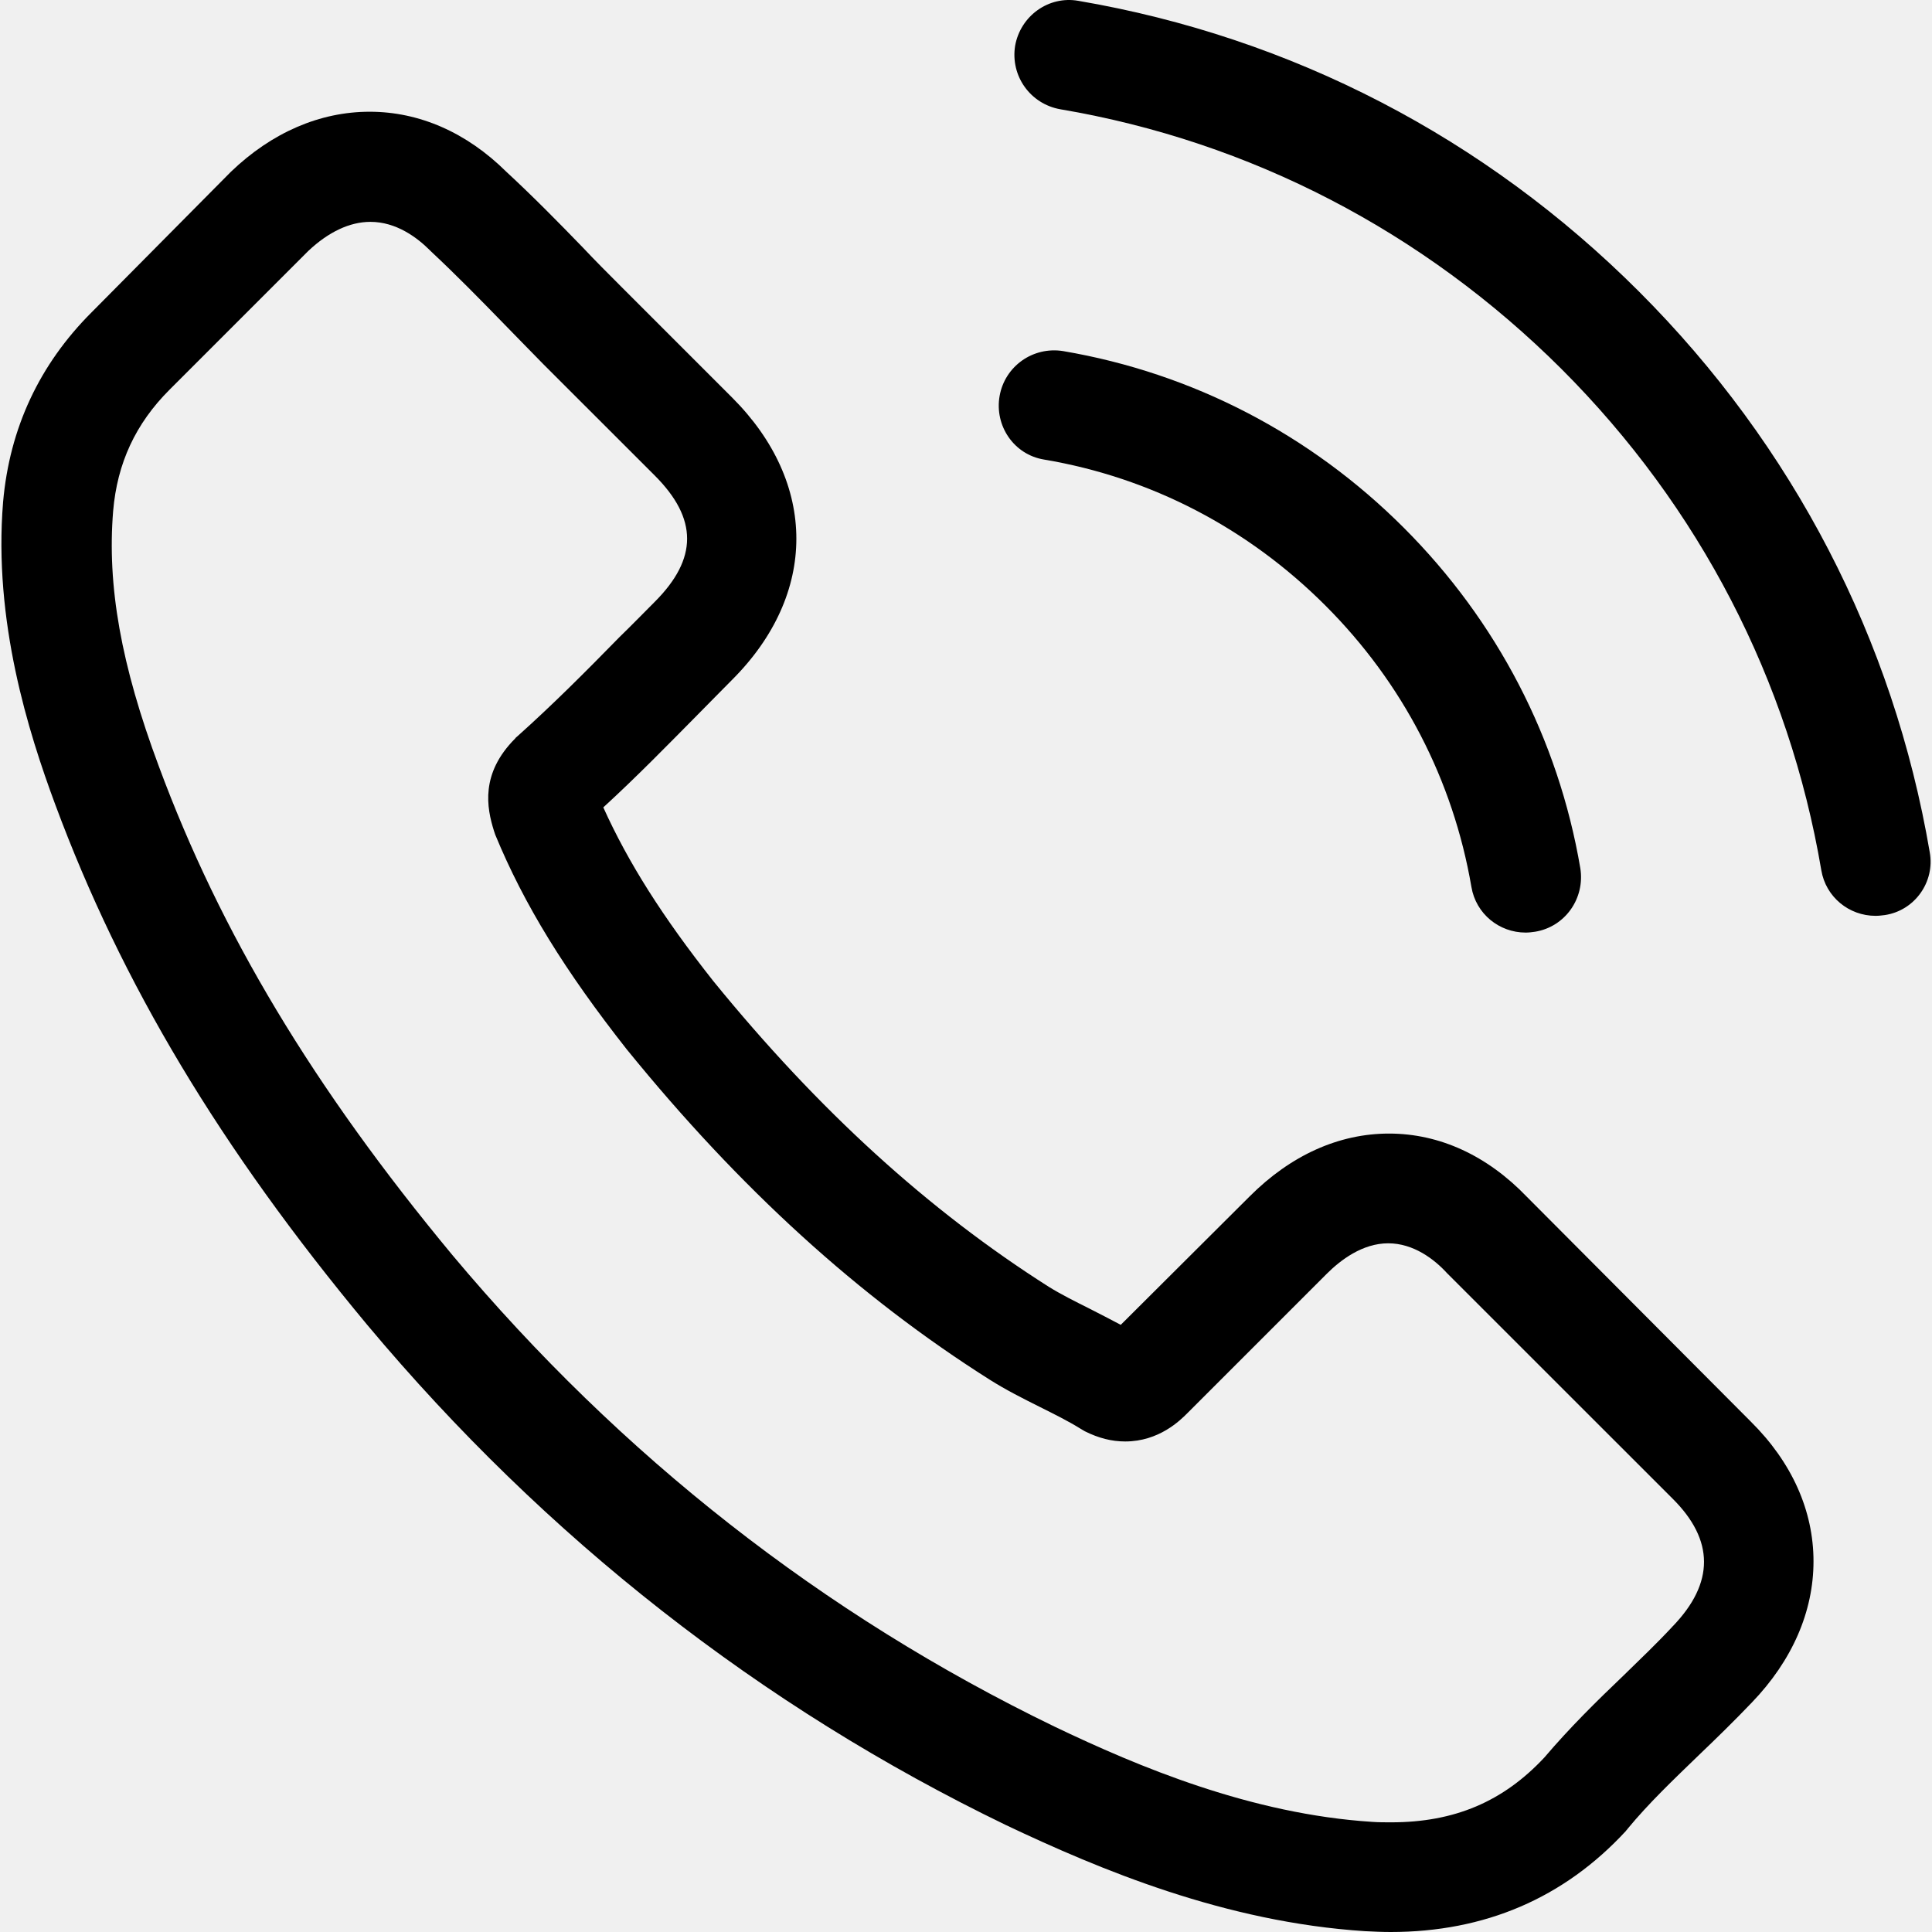
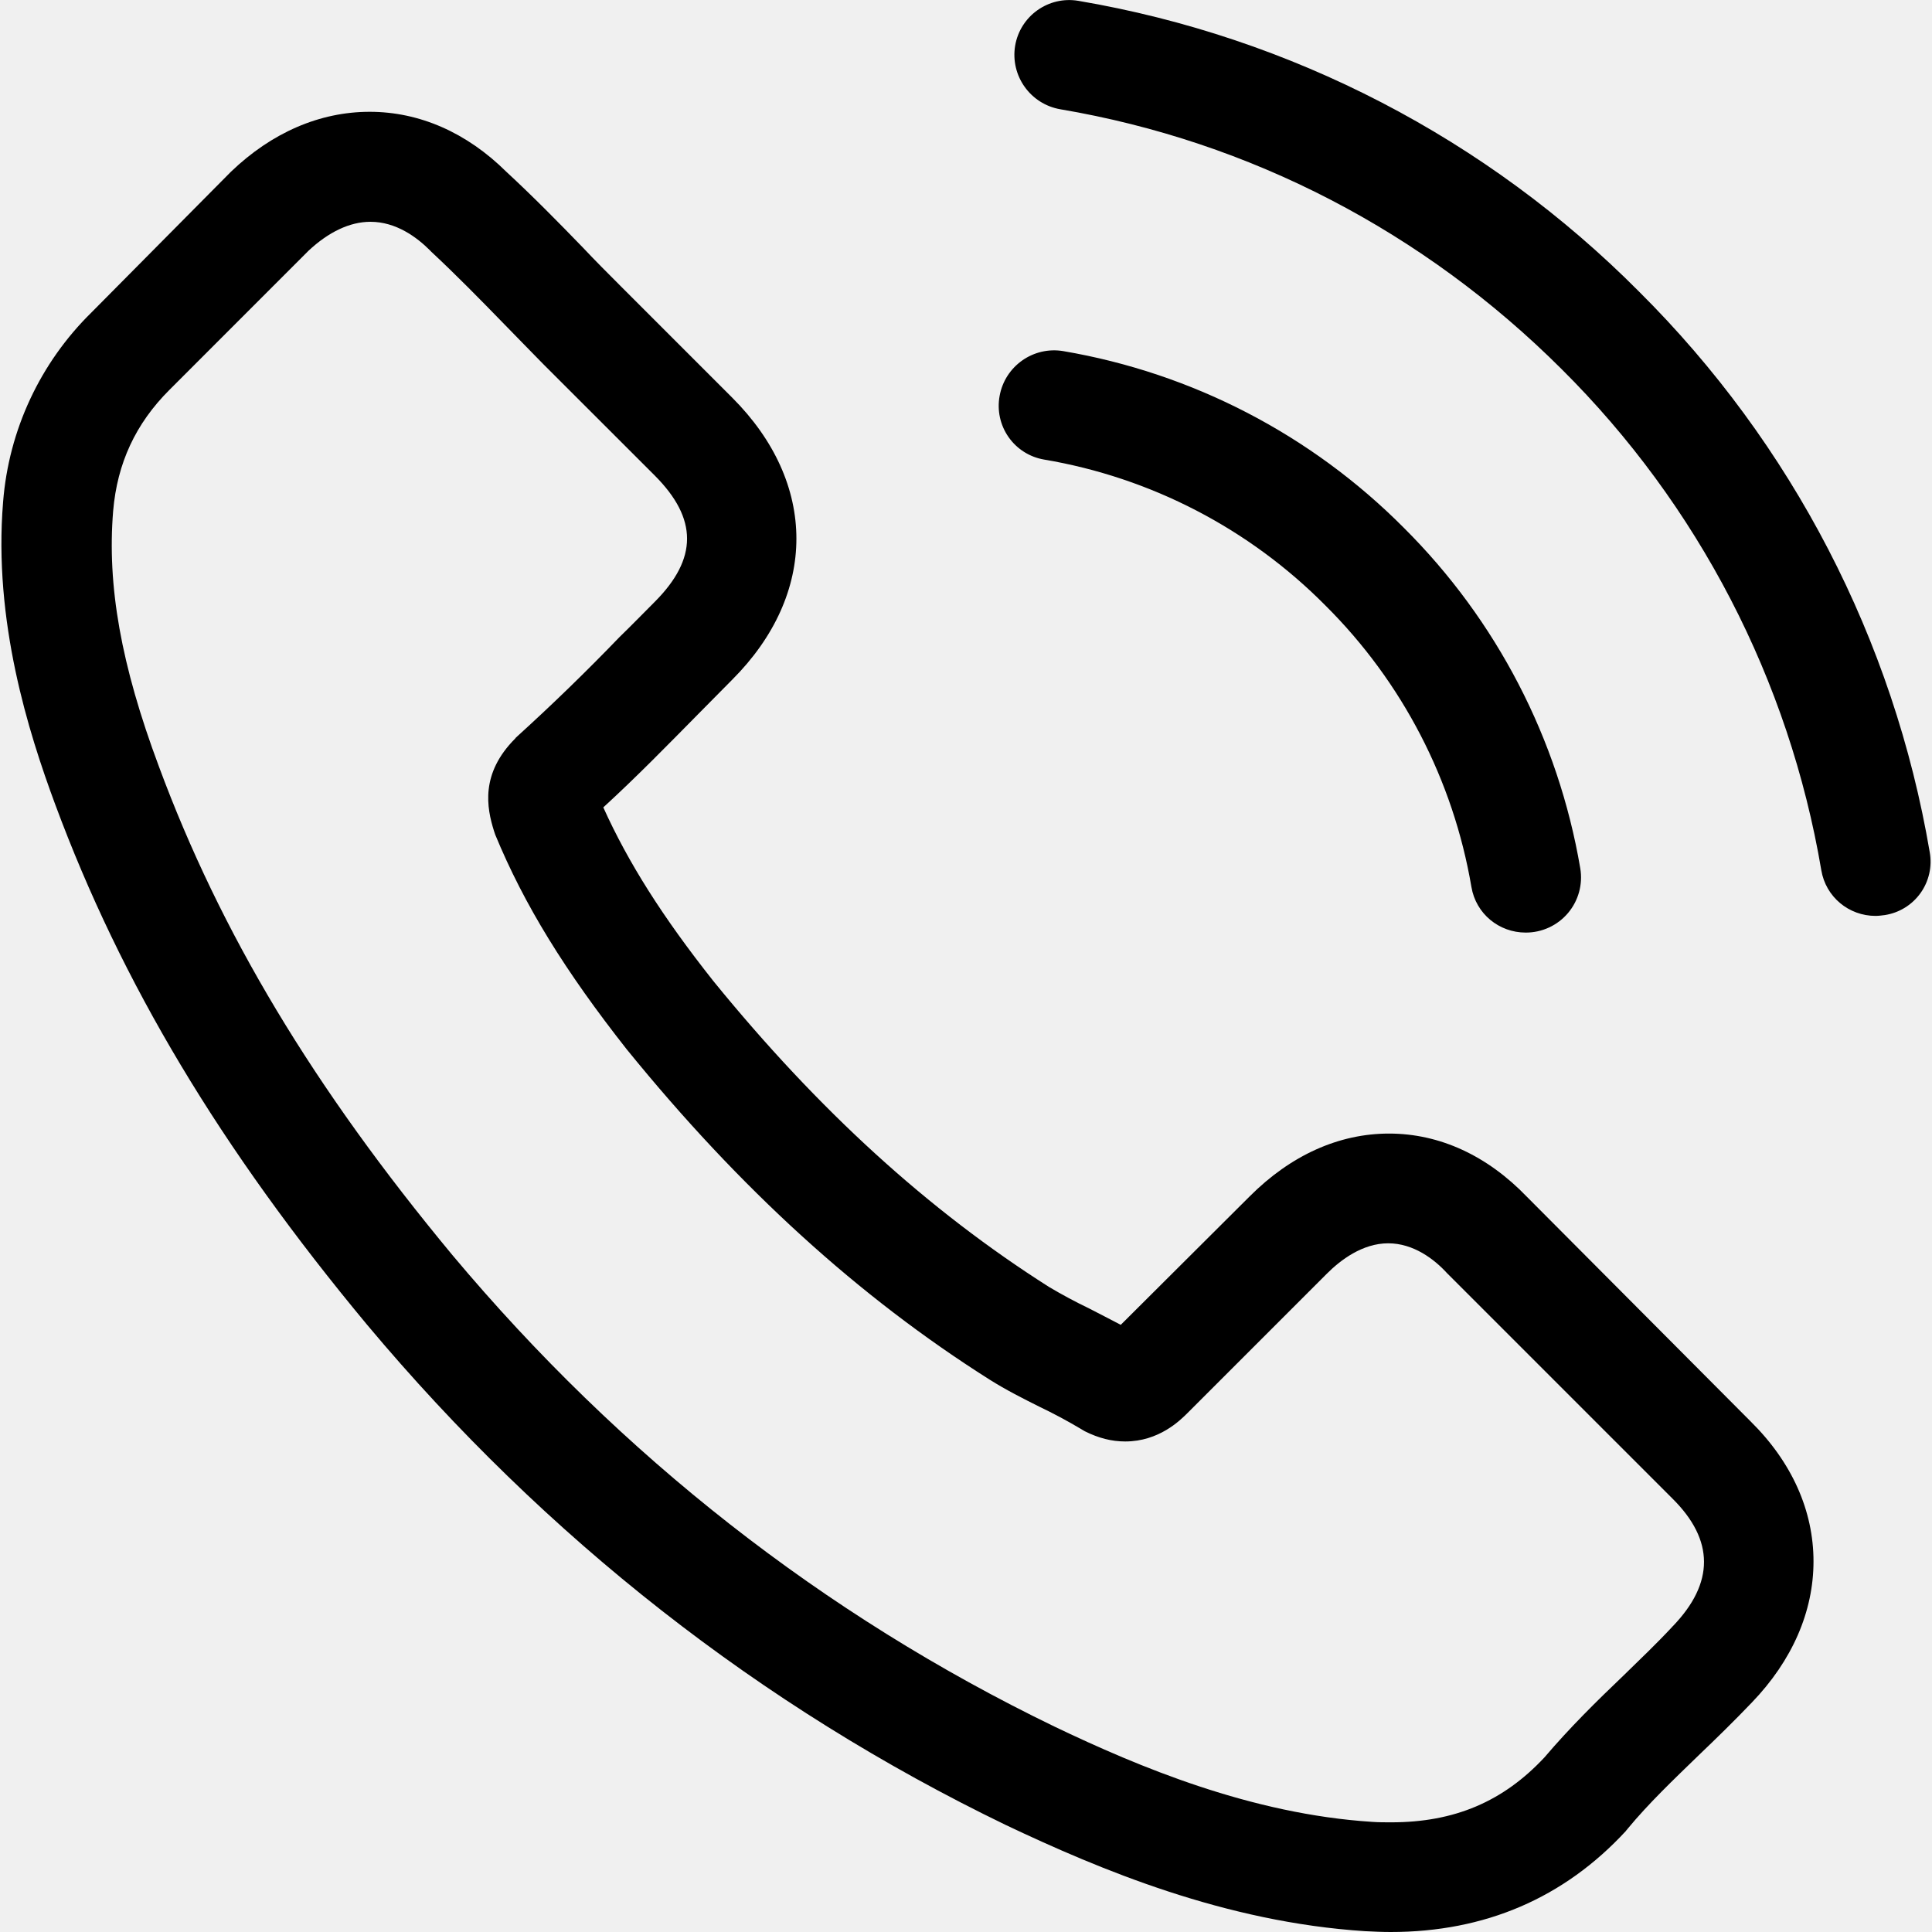
- <svg xmlns="http://www.w3.org/2000/svg" width="30" height="30" viewBox="0 0 30 30" fill="none">
-   <g clip-path="url(#clip0)">
-     <path d="M23.709 18.584C23.095 17.944 22.354 17.602 21.569 17.602C20.79 17.602 20.043 17.938 19.404 18.578L17.403 20.572C17.238 20.483 17.073 20.401 16.915 20.319C16.687 20.205 16.472 20.097 16.288 19.983C14.414 18.793 12.711 17.242 11.077 15.235C10.286 14.234 9.754 13.392 9.368 12.537C9.887 12.062 10.368 11.568 10.837 11.094C11.014 10.916 11.191 10.733 11.369 10.555C12.698 9.226 12.698 7.503 11.369 6.174L9.64 4.445C9.444 4.249 9.241 4.046 9.051 3.844C8.671 3.451 8.272 3.046 7.861 2.666C7.247 2.058 6.512 1.735 5.74 1.735C4.967 1.735 4.22 2.058 3.587 2.666C3.581 2.672 3.581 2.672 3.574 2.679L1.422 4.85C0.611 5.661 0.149 6.649 0.048 7.795C-0.104 9.644 0.44 11.366 0.858 12.493C1.884 15.26 3.416 17.824 5.702 20.572C8.475 23.884 11.812 26.499 15.623 28.341C17.08 29.031 19.024 29.848 21.195 29.987C21.328 29.994 21.468 30 21.594 30C23.057 30 24.285 29.474 25.248 28.43C25.254 28.417 25.267 28.411 25.273 28.398C25.602 27.999 25.982 27.638 26.381 27.252C26.653 26.992 26.932 26.72 27.204 26.435C27.831 25.783 28.16 25.023 28.16 24.244C28.16 23.459 27.825 22.706 27.185 22.073L23.709 18.584ZM25.976 25.251C25.97 25.251 25.97 25.258 25.976 25.251C25.729 25.517 25.476 25.758 25.203 26.024C24.792 26.416 24.374 26.828 23.981 27.29C23.342 27.974 22.588 28.297 21.601 28.297C21.506 28.297 21.404 28.297 21.309 28.29C19.429 28.17 17.681 27.436 16.371 26.809C12.787 25.074 9.64 22.611 7.025 19.489C4.866 16.887 3.422 14.481 2.466 11.898C1.877 10.321 1.662 9.093 1.757 7.934C1.82 7.193 2.105 6.579 2.631 6.053L4.79 3.894C5.1 3.603 5.429 3.445 5.752 3.445C6.151 3.445 6.474 3.685 6.677 3.888C6.683 3.894 6.689 3.901 6.696 3.907C7.082 4.268 7.449 4.642 7.836 5.04C8.032 5.243 8.234 5.446 8.437 5.655L10.166 7.383C10.837 8.054 10.837 8.675 10.166 9.346C9.982 9.53 9.805 9.713 9.621 9.891C9.089 10.435 8.583 10.942 8.032 11.435C8.019 11.448 8.006 11.454 8 11.467C7.456 12.012 7.557 12.543 7.671 12.904C7.677 12.923 7.684 12.942 7.69 12.961C8.139 14.05 8.773 15.076 9.735 16.298L9.741 16.305C11.489 18.457 13.332 20.135 15.364 21.421C15.623 21.585 15.889 21.718 16.143 21.845C16.371 21.959 16.586 22.066 16.77 22.18C16.795 22.193 16.82 22.212 16.846 22.225C17.061 22.332 17.263 22.383 17.472 22.383C17.998 22.383 18.327 22.054 18.435 21.946L20.6 19.781C20.816 19.565 21.157 19.306 21.556 19.306C21.949 19.306 22.272 19.553 22.468 19.768C22.474 19.774 22.474 19.774 22.481 19.781L25.97 23.269C26.622 23.915 26.622 24.58 25.976 25.251Z" fill="black" />
-     <path d="M16.212 7.136C17.871 7.415 19.378 8.2 20.581 9.403C21.784 10.606 22.563 12.113 22.848 13.772C22.918 14.19 23.279 14.481 23.69 14.481C23.741 14.481 23.785 14.475 23.836 14.468C24.304 14.392 24.614 13.949 24.539 13.481C24.197 11.473 23.247 9.644 21.797 8.194C20.347 6.744 18.517 5.794 16.51 5.452C16.041 5.376 15.604 5.686 15.522 6.148C15.44 6.611 15.744 7.06 16.212 7.136Z" fill="black" />
-     <path d="M29.965 13.234C29.402 9.929 27.844 6.921 25.451 4.528C23.058 2.134 20.05 0.577 16.745 0.013C16.283 -0.069 15.846 0.247 15.763 0.71C15.687 1.178 15.998 1.615 16.466 1.697C19.417 2.197 22.108 3.597 24.248 5.731C26.388 7.871 27.781 10.562 28.281 13.512C28.351 13.93 28.712 14.221 29.123 14.221C29.174 14.221 29.218 14.215 29.269 14.209C29.731 14.139 30.048 13.696 29.965 13.234Z" fill="black" />
+ <svg xmlns="http://www.w3.org/2000/svg" width="30" height="30" fill="none">
+   <g clip-path="url(#clip0)" fill="#000">
+     <path d="M23.71 18.584c-.615-.64-1.356-.982-2.141-.982-.779 0-1.526.336-2.165.976l-2.001 1.994c-.165-.088-.33-.17-.488-.253a8.015 8.015 0 01-.627-.336c-1.874-1.19-3.577-2.741-5.21-4.748-.792-1-1.324-1.843-1.71-2.698.519-.475 1-.969 1.469-1.444.177-.177.354-.36.532-.538 1.33-1.33 1.33-3.052 0-4.381L9.64 4.445c-.196-.196-.399-.399-.589-.601-.38-.393-.779-.798-1.19-1.178-.614-.608-1.349-.93-2.121-.93-.773 0-1.52.322-2.153.93l-.013.013L1.422 4.85A4.632 4.632 0 00.048 7.795c-.152 1.849.392 3.57.81 4.698 1.026 2.767 2.558 5.331 4.844 8.08 2.773 3.31 6.11 5.926 9.921 7.768 1.457.69 3.4 1.507 5.572 1.646.133.007.273.013.4.013 1.462 0 2.69-.526 3.653-1.57.006-.013.019-.02.025-.032.33-.399.71-.76 1.108-1.146.272-.26.551-.532.823-.817.627-.652.956-1.412.956-2.19 0-.786-.335-1.54-.975-2.172l-3.476-3.49zm2.266 6.667c-.006 0-.006.007 0 0-.247.266-.5.507-.773.773-.411.392-.829.804-1.222 1.266-.64.684-1.393 1.007-2.38 1.007-.095 0-.197 0-.292-.007-1.88-.12-3.628-.854-4.938-1.481-3.584-1.735-6.73-4.198-9.346-7.32-2.159-2.602-3.603-5.008-4.559-7.591-.589-1.577-.804-2.805-.709-3.964.063-.74.348-1.355.874-1.88l2.159-2.16c.31-.29.64-.45.962-.45.4 0 .722.241.925.444l.019.02c.386.36.753.734 1.14 1.132.196.203.398.406.601.615l1.729 1.728c.67.671.67 1.292 0 1.963-.184.184-.361.367-.545.545a33.032 33.032 0 01-1.59 1.544c-.012.013-.025.02-.03.032-.545.545-.444 1.076-.33 1.437l.019.057c.45 1.09 1.083 2.115 2.045 3.337l.006.007c1.748 2.152 3.59 3.83 5.623 5.116.26.164.525.297.779.424a8 8 0 01.627.335c.025.013.05.032.076.045.215.107.417.158.626.158.526 0 .855-.33.963-.437l2.165-2.165c.215-.216.557-.475.956-.475.393 0 .716.247.912.462l.013.013 3.488 3.488c.653.646.653 1.311.007 1.982zM16.212 7.136a8.03 8.03 0 014.37 2.267 8.071 8.071 0 012.266 4.369c.07.418.43.709.842.709a.856.856 0 00.848-1 9.766 9.766 0 00-2.741-5.287 9.766 9.766 0 00-5.287-2.742.86.86 0 00-.988.696.846.846 0 00.69.988zM29.965 13.234a16.066 16.066 0 00-4.514-8.706A16.066 16.066 0 0016.745.013a.852.852 0 00-.982.697.859.859 0 00.703.987c2.95.5 5.642 1.9 7.782 4.034a14.344 14.344 0 014.033 7.781c.07.418.43.71.842.71.05 0 .095-.007.146-.013a.839.839 0 00.696-.975z" />
  </g>
  <defs>
    <clipPath id="clip0">
-       <rect width="30" height="30" fill="white" />
+       <path fill="#fff" d="M0 0h30v30H0z" />
    </clipPath>
  </defs>
</svg>
